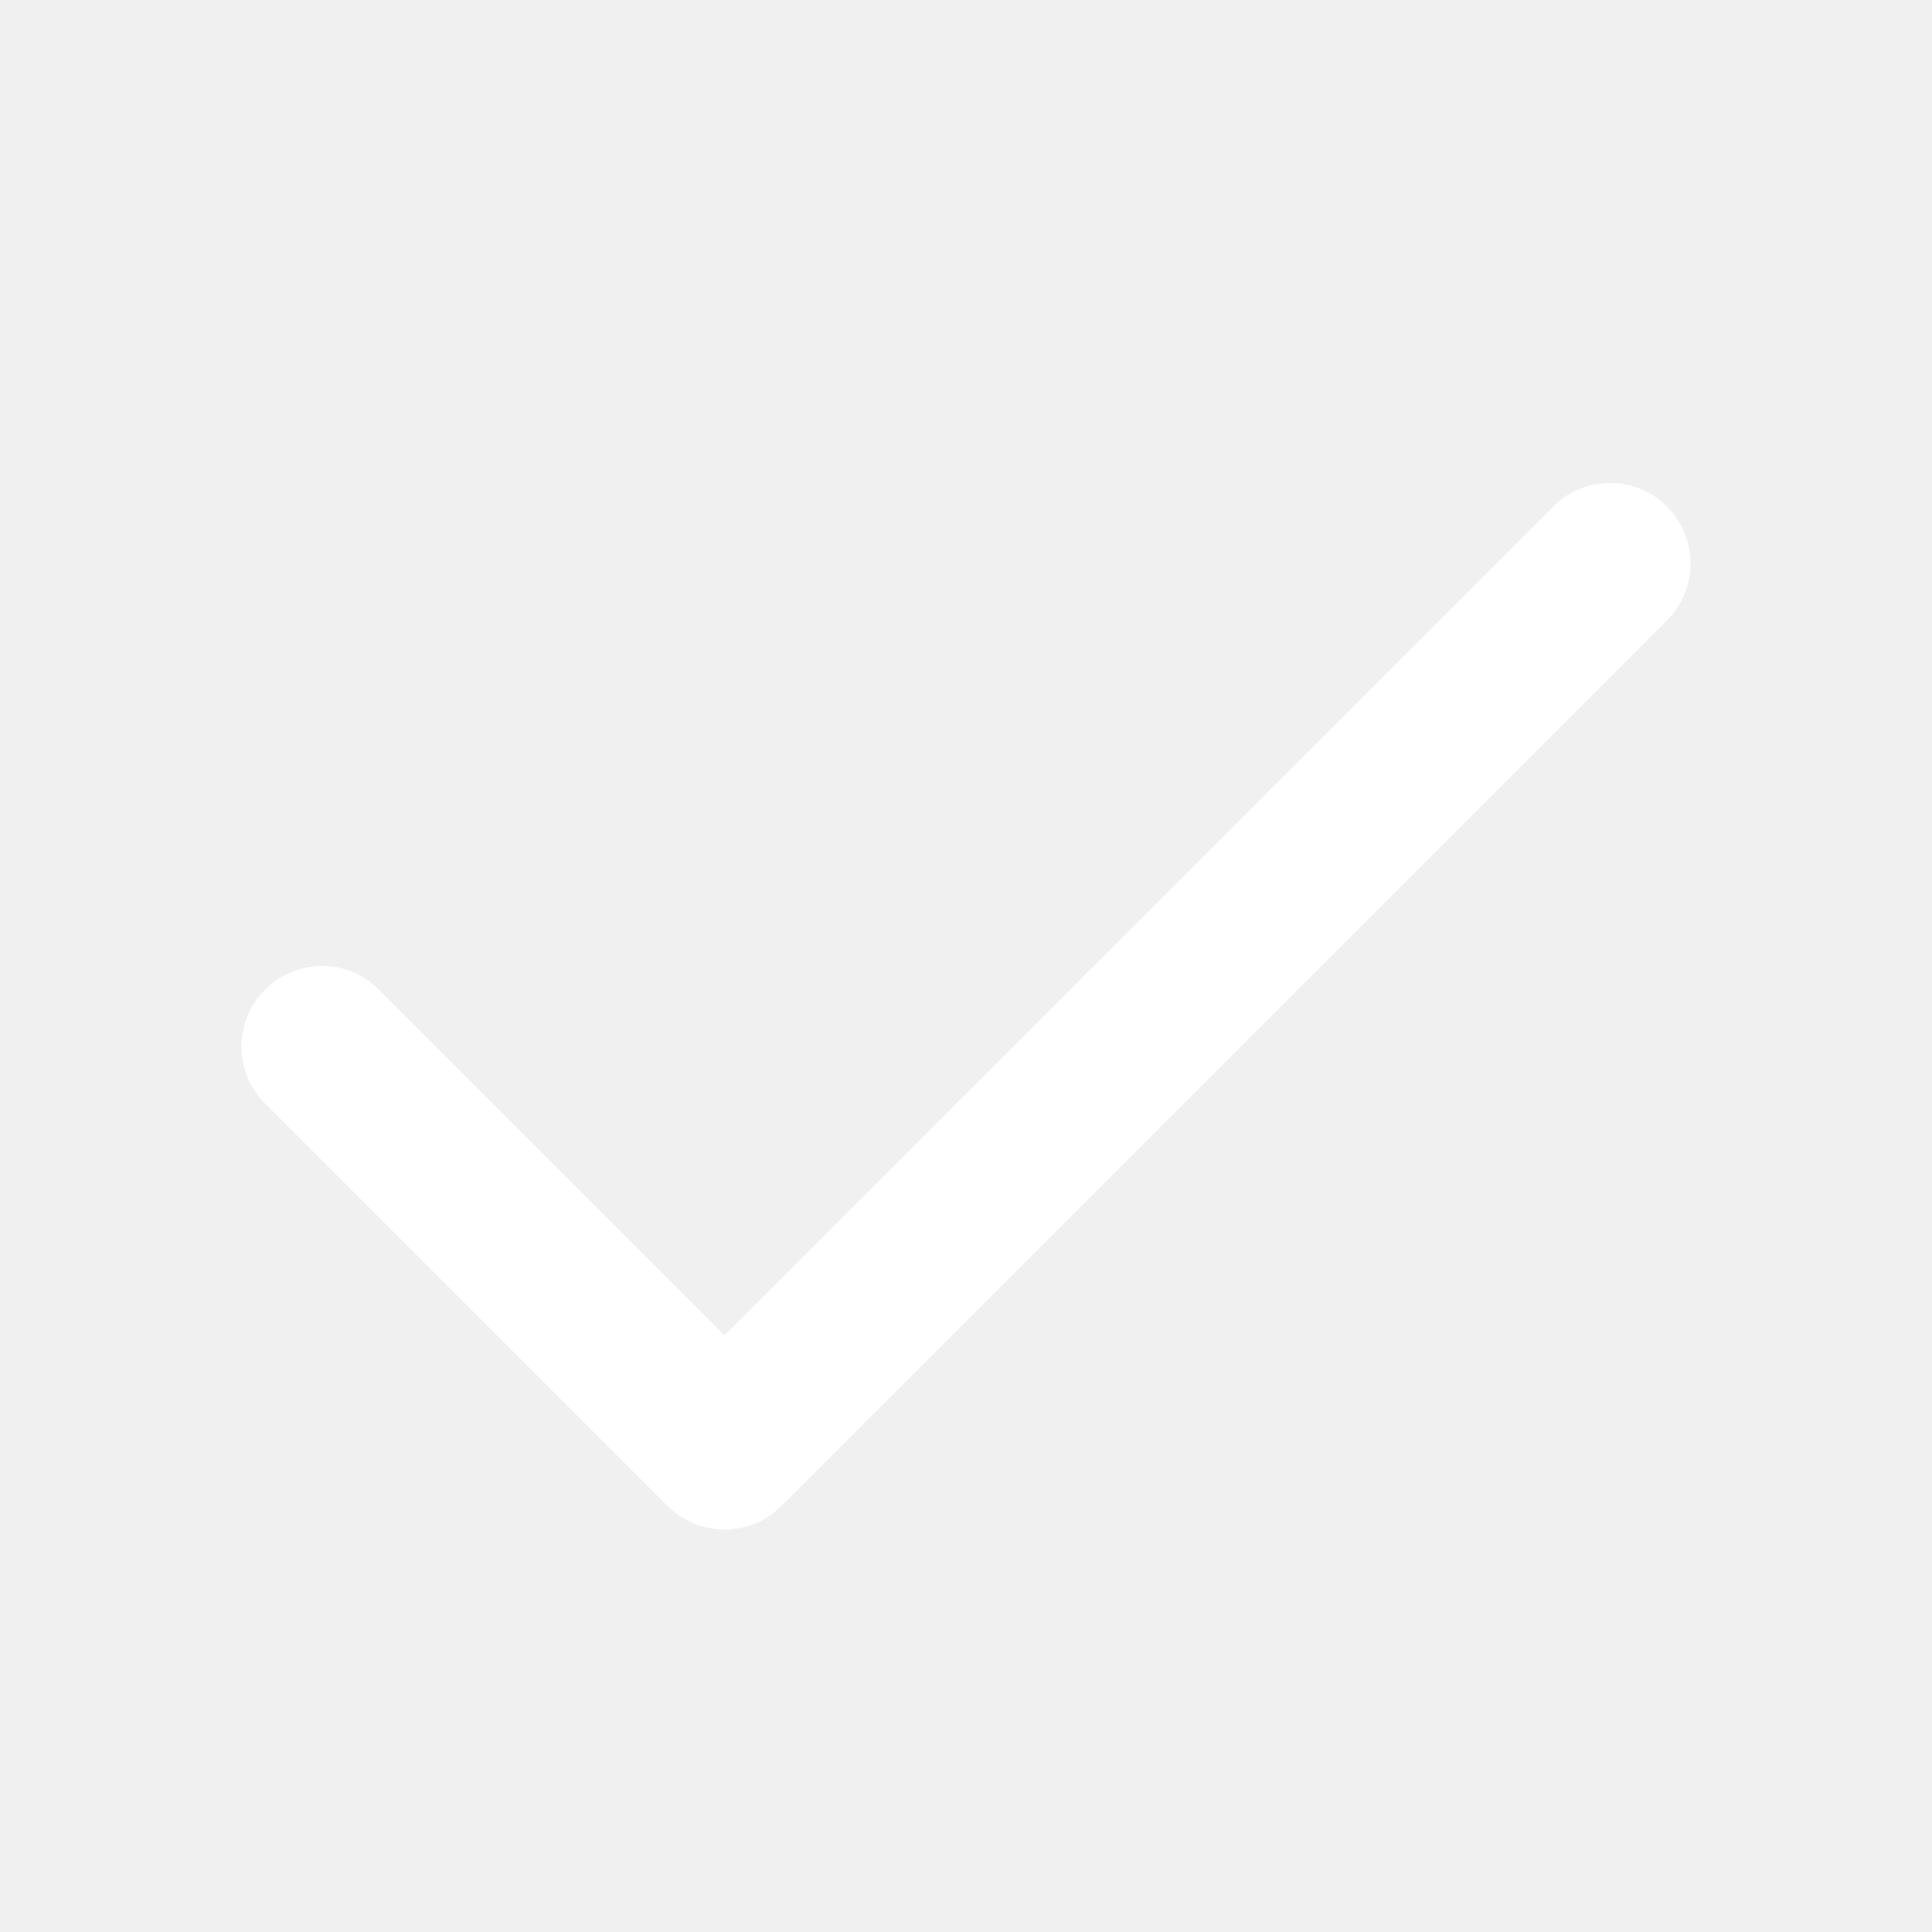
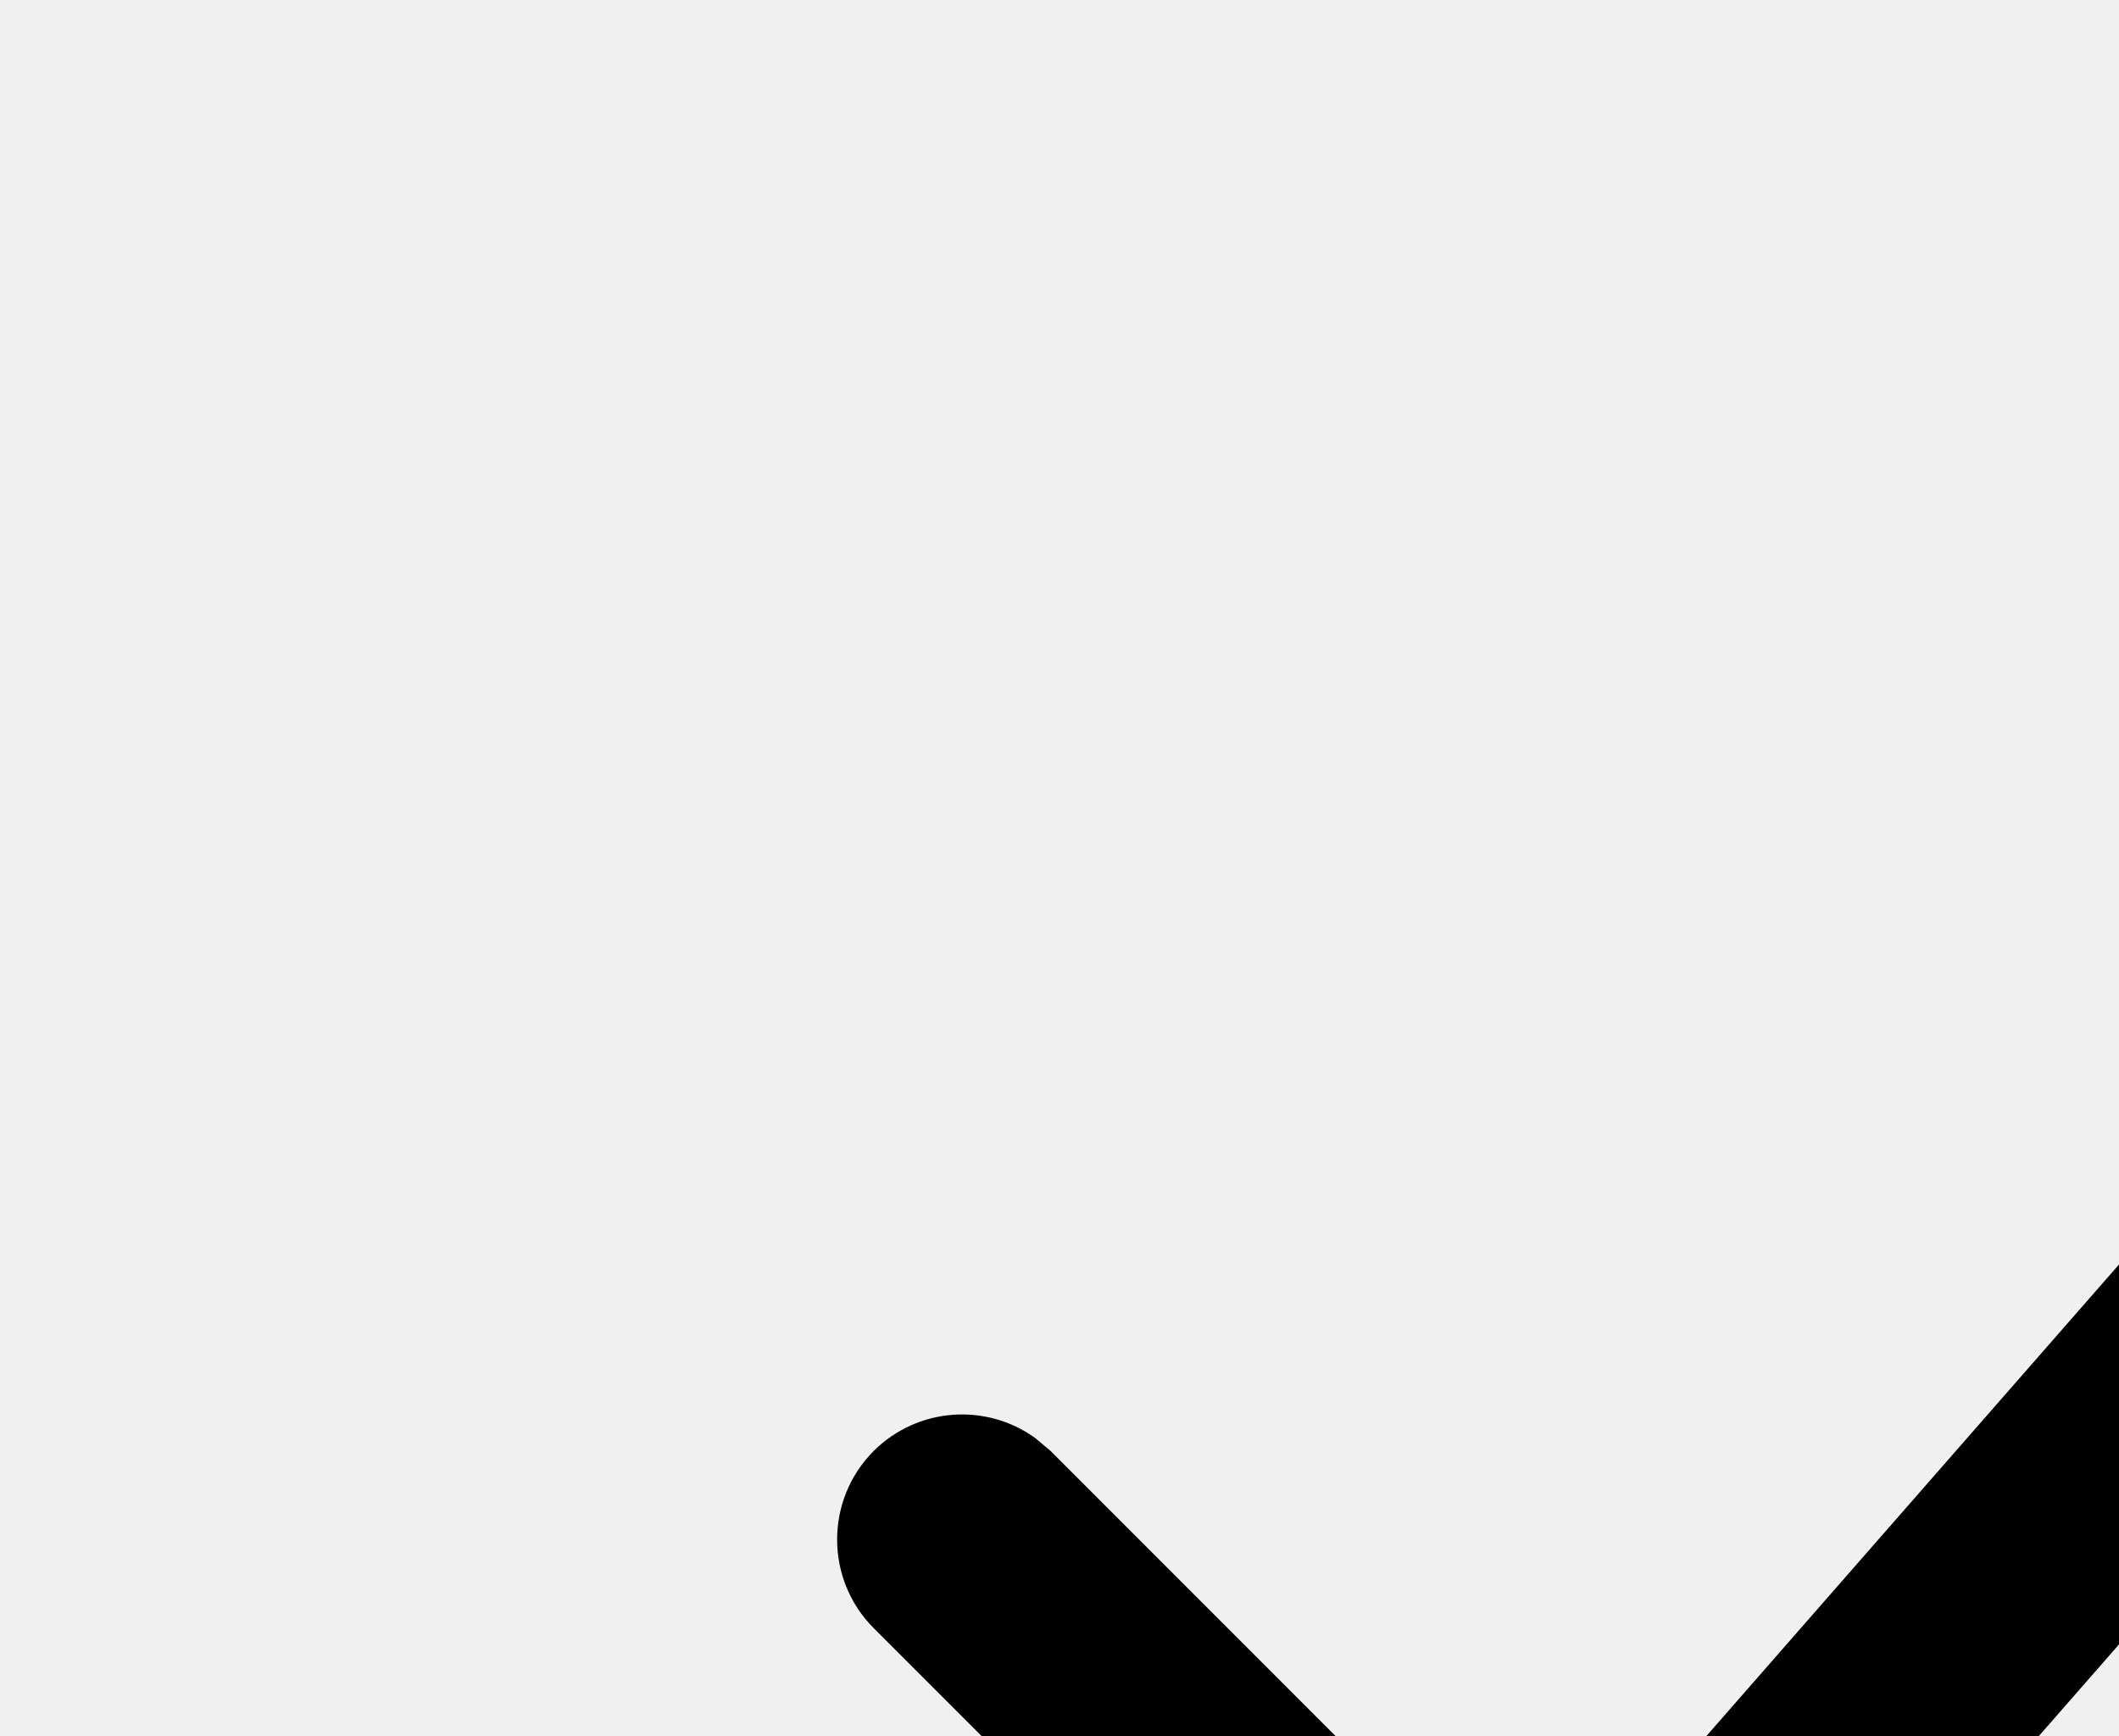
- <svg xmlns="http://www.w3.org/2000/svg" width="18" height="18" viewBox="0 0 24 24">
-   <path fill="#fff" fill-rule="nonzero" d="M4.707,12.293 C4.317,11.902 3.683,11.902 3.293,12.293 C2.902,12.683 2.902,13.317 3.293,13.707 L8.293,18.707 C8.683,19.098 9.317,19.098 9.707,18.707 L20.707,7.707 C21.098,7.317 21.098,6.683 20.707,6.293 C20.317,5.902 19.683,5.902 19.293,6.293 L9,16.586 L4.707,12.293 Z" />
+ <svg xmlns="http://www.w3.org/2000/svg">
+   <path d="M7.968,10.049 L14.511,2.572 C14.747,2.302 15.158,2.274 15.428,2.511 C15.671,2.724 15.718,3.077 15.552,3.343 L15.489,3.428 L8.489,11.428 C8.266,11.683 7.891,11.72 7.625,11.531 L7.54,11.46 L4.54,8.46 C4.287,8.206 4.287,7.794 4.54,7.54 C4.769,7.312 5.125,7.289 5.379,7.472 L5.46,7.54 L7.968,10.049 L14.511,2.572 L7.968,10.049 Z" />
</svg>
